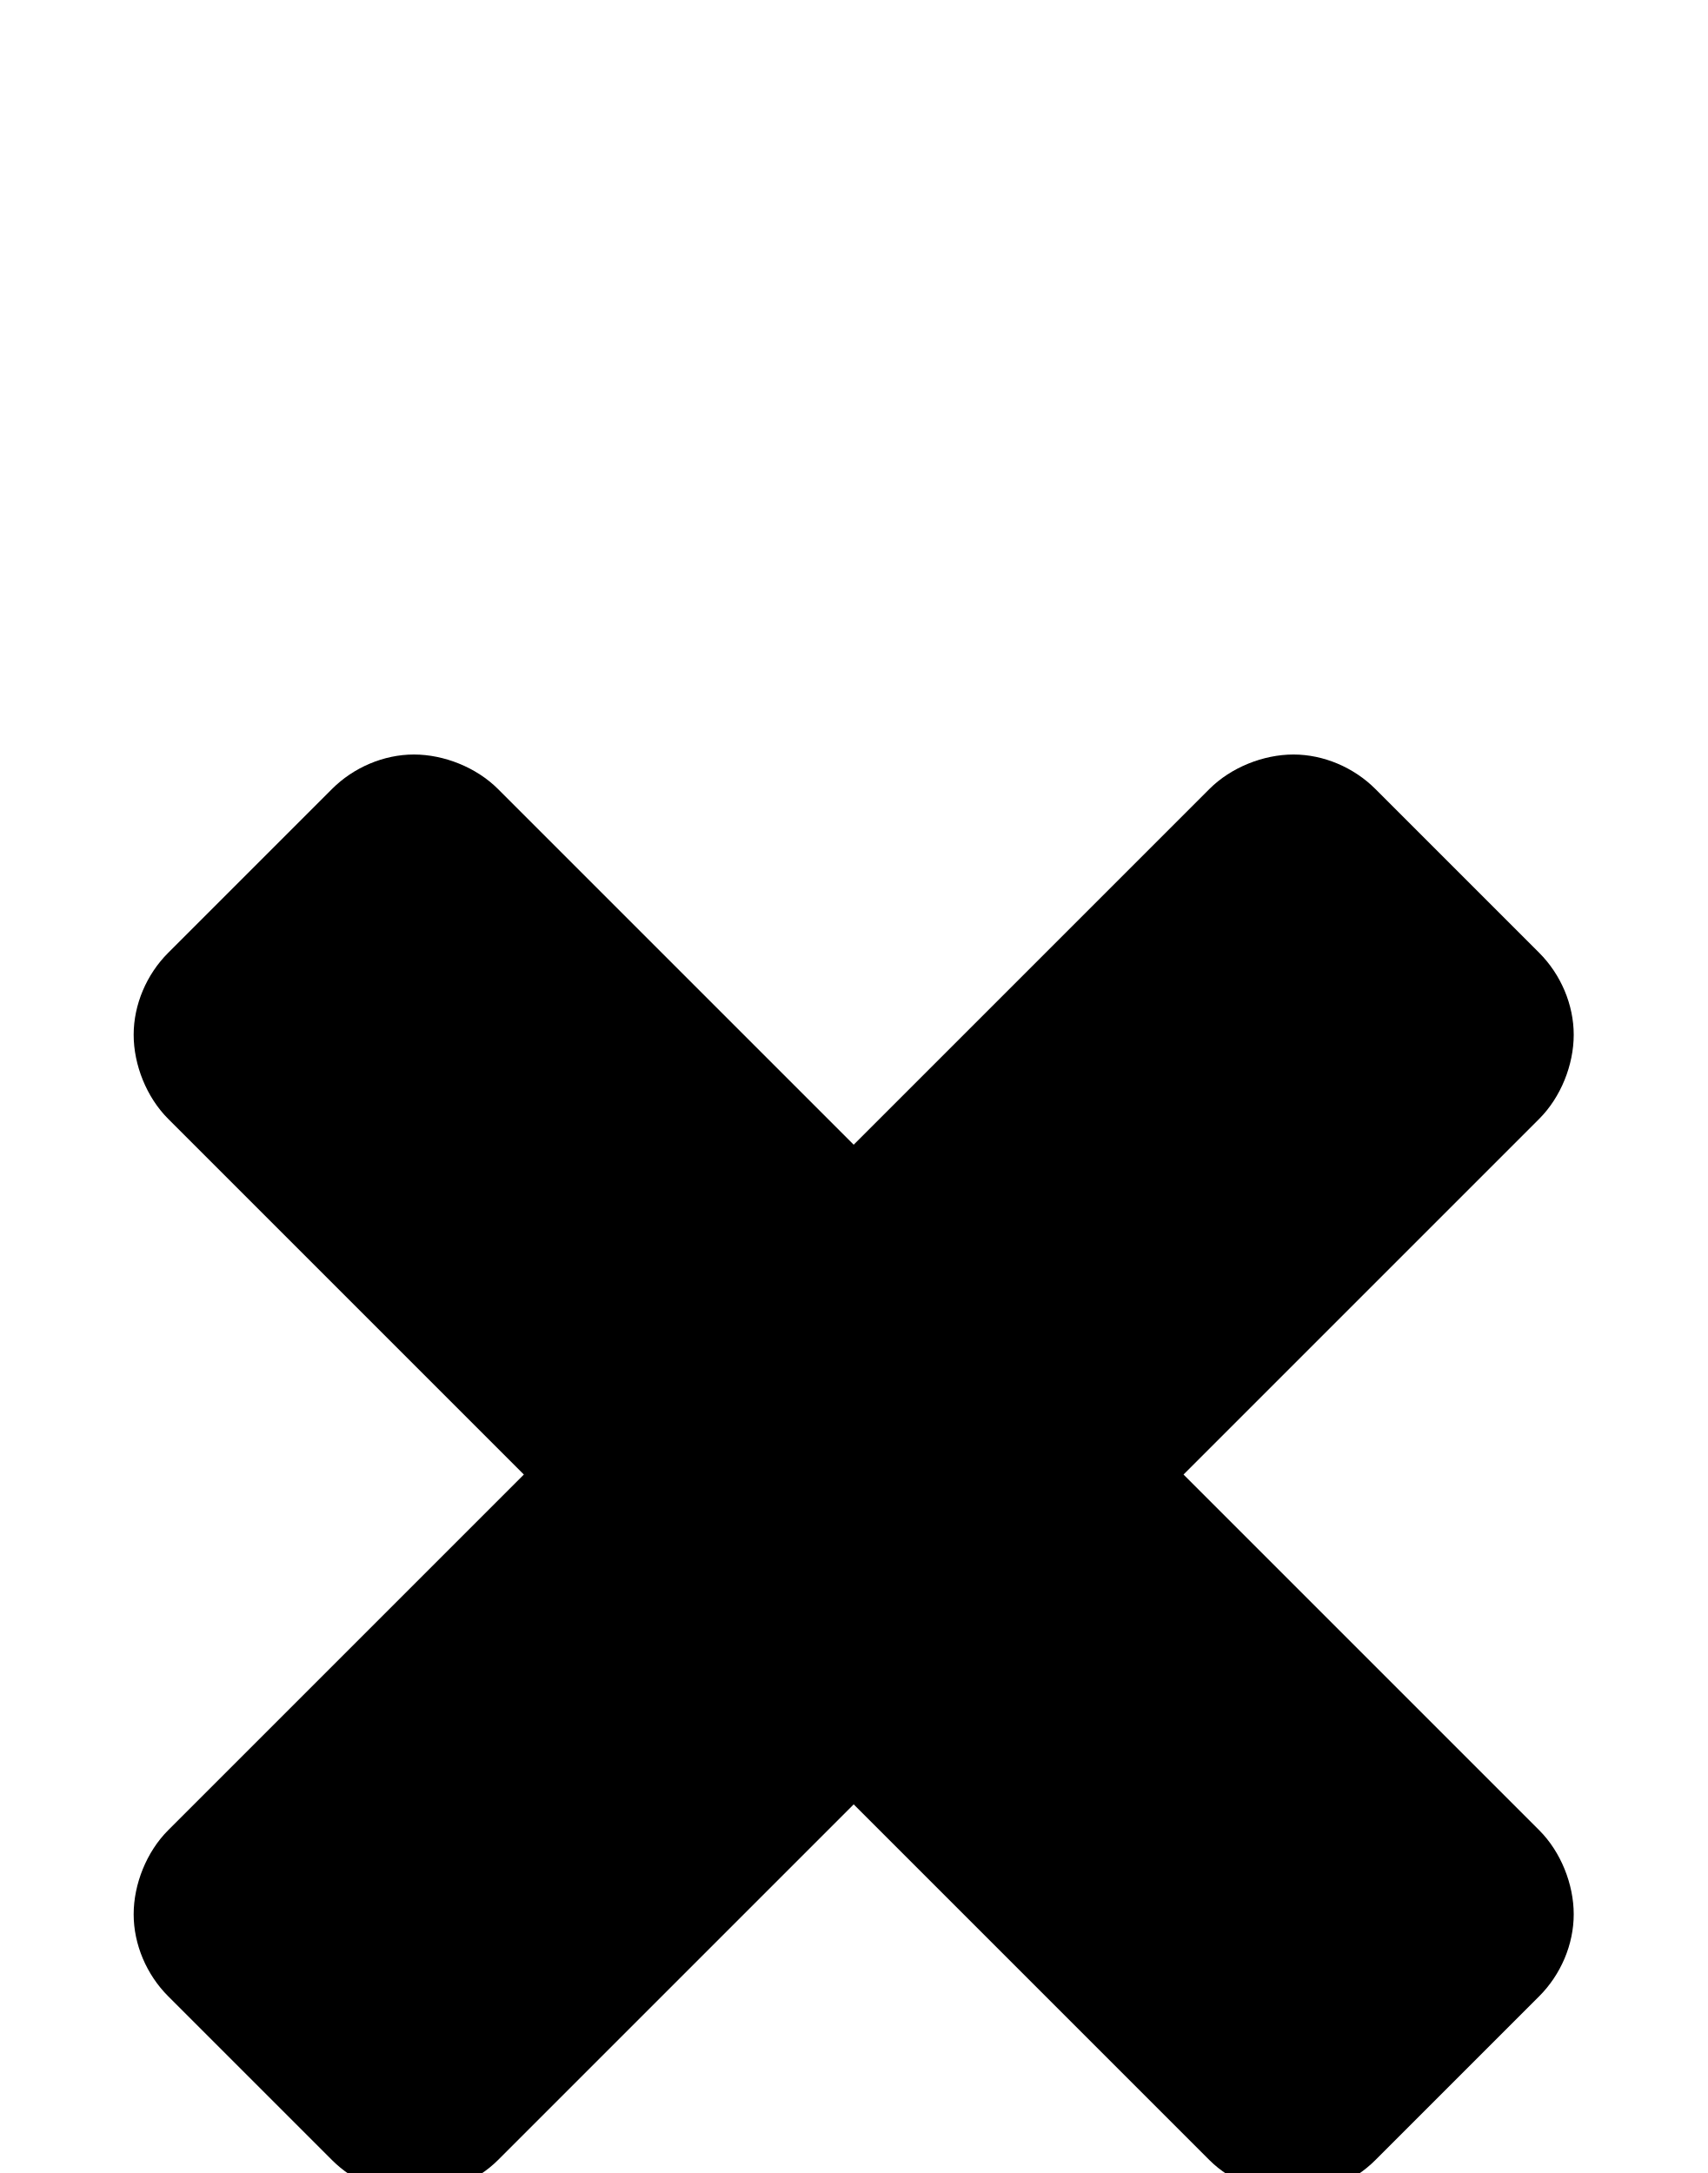
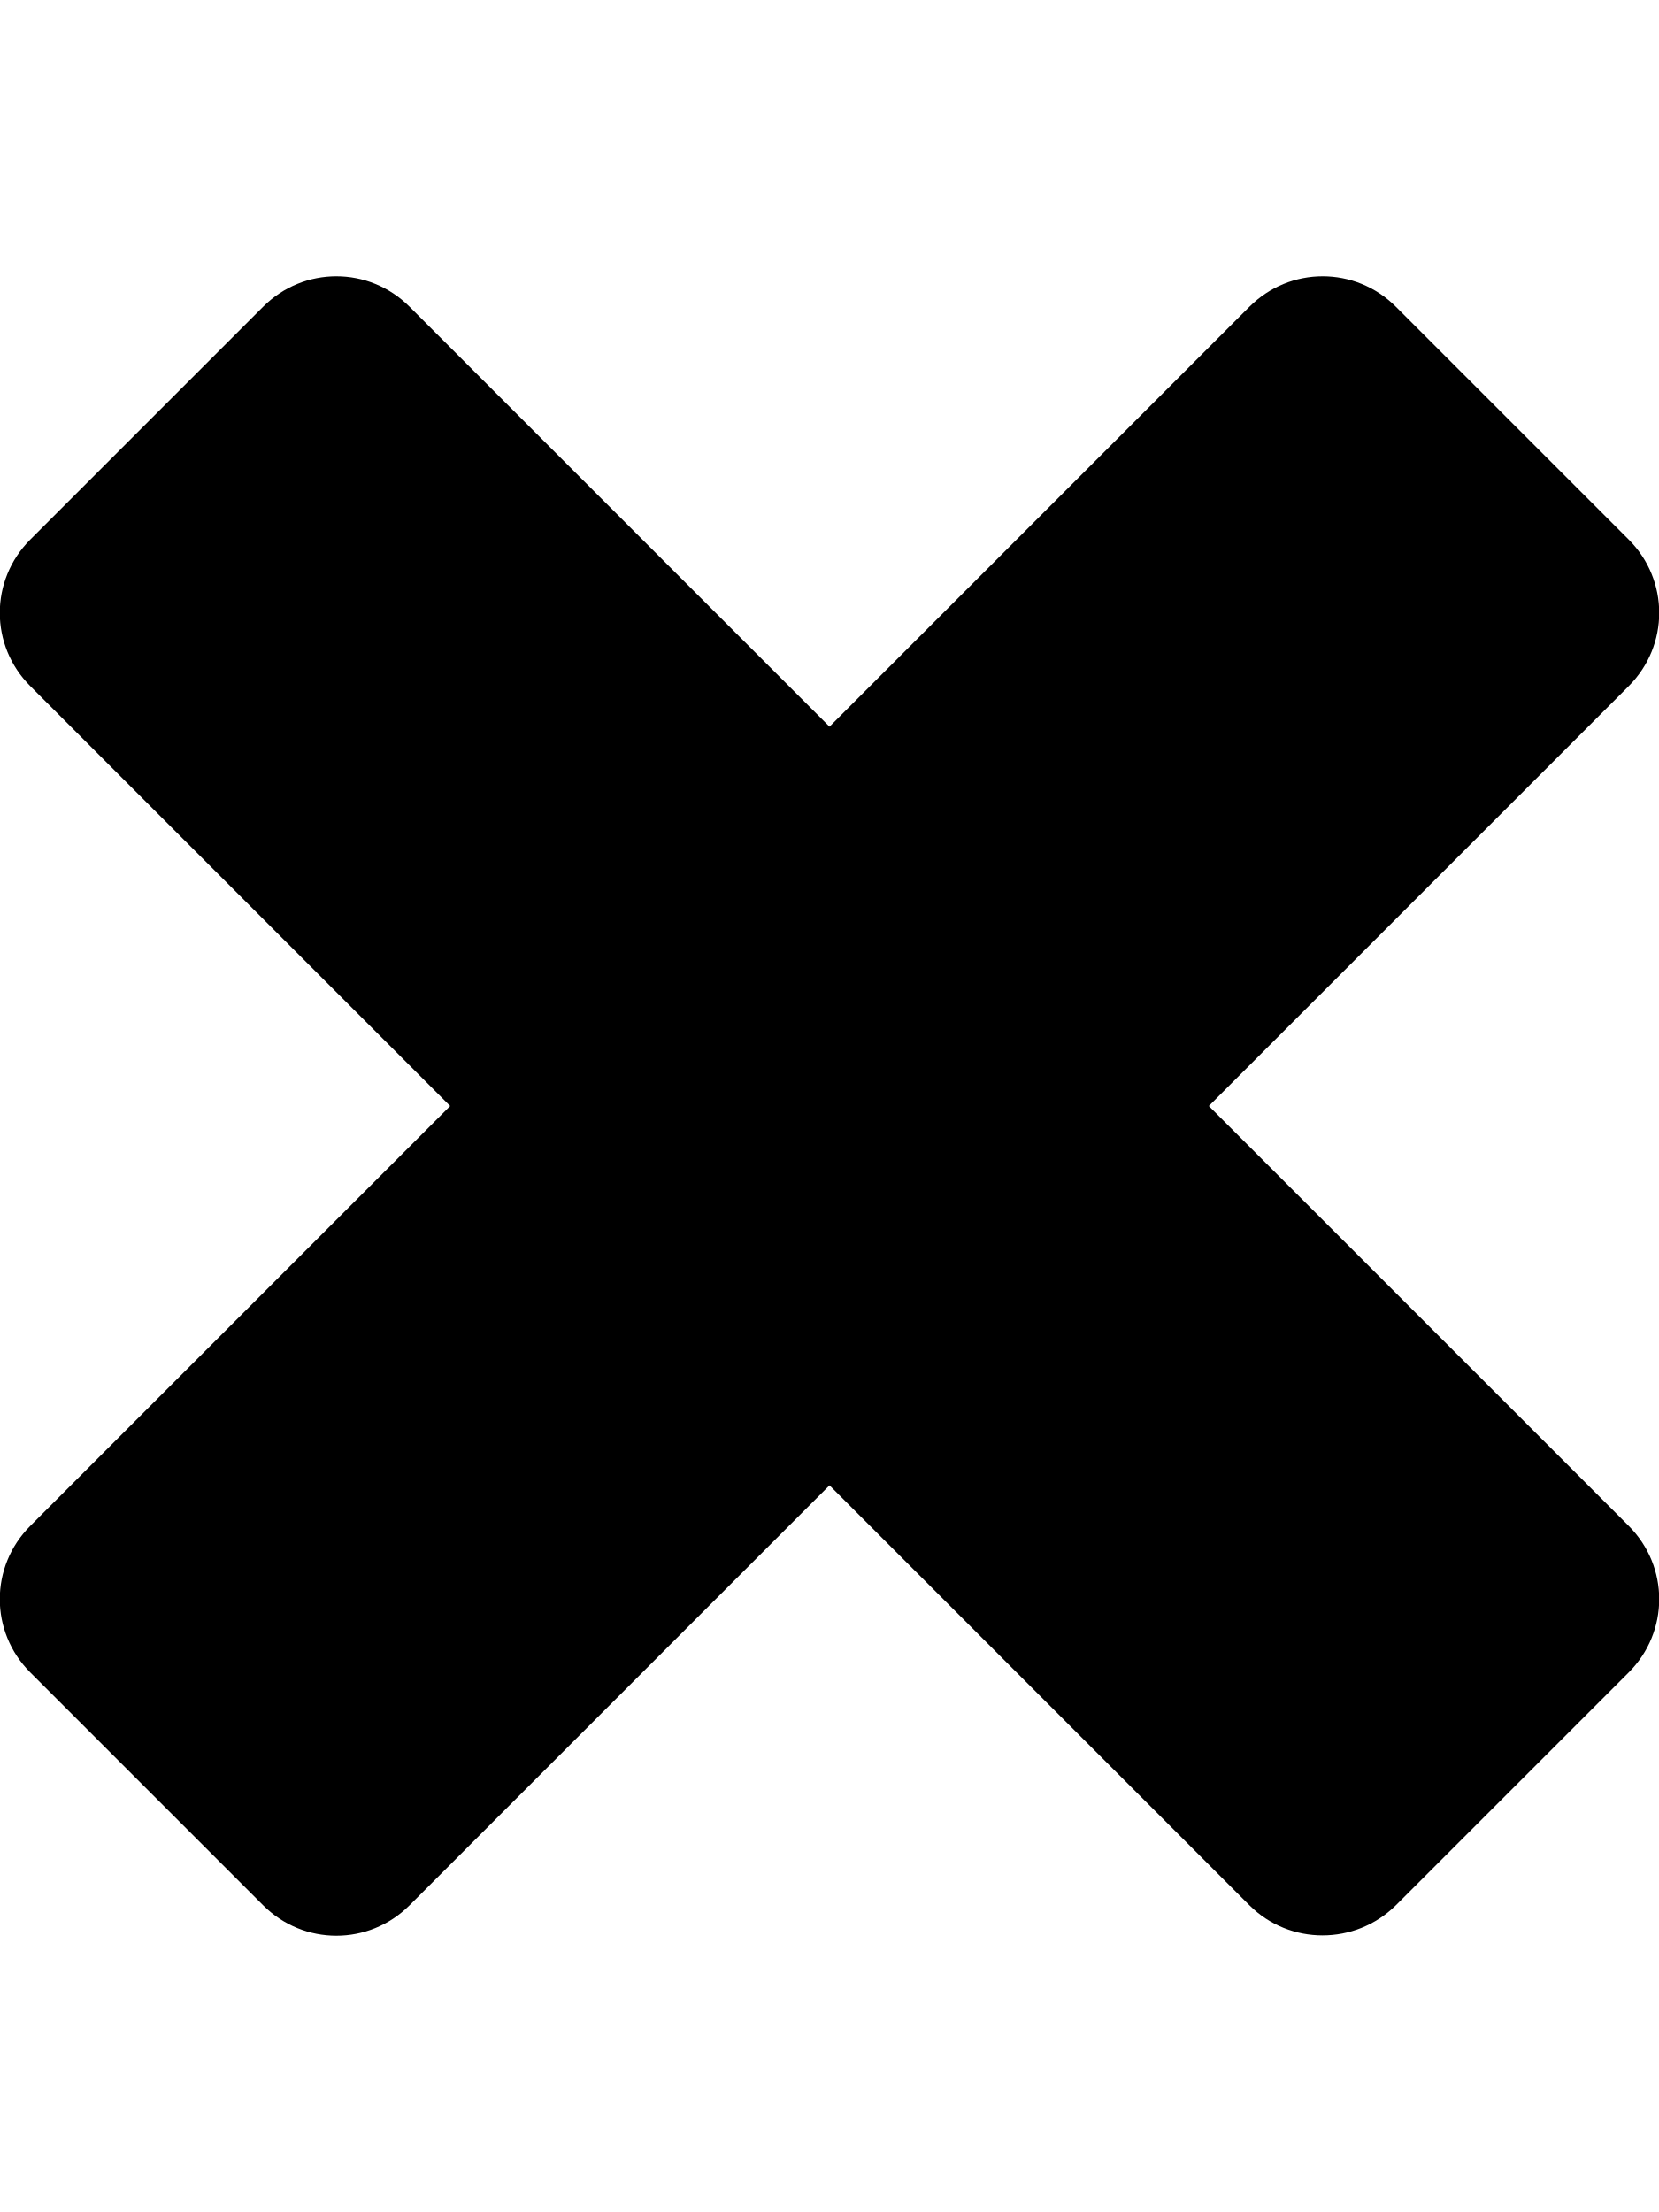
- <svg xmlns="http://www.w3.org/2000/svg" viewBox="0 -144 792 1008">
-   <path fill="currentColor" d="M730 744c0 14-6 28-16 38l-76 76c-10 10-24 16-38 16s-29-6-39-16L396 693 231 858c-10 10-25 16-39 16s-28-6-38-16l-76-76c-10-10-16-24-16-38s6-29 16-39l165-165L78 375c-10-10-16-25-16-39s6-28 16-38l76-76c10-10 24-16 38-16s29 6 39 16l165 165 165-165c10-10 25-16 39-16s28 6 38 16l76 76c10 10 16 24 16 38s-6 29-16 39L549 540l165 165c10 10 16 25 16 39z" />
+ <svg xmlns="http://www.w3.org/2000/svg" viewBox="0 0 384 512">
+   <path d="M323.1 441l53.9-53.9c9.4-9.4 9.4-24.5 0-33.9L279.8 256l97.2-97.2c9.4-9.4 9.4-24.5 0-33.9L323.1 71c-9.4-9.4-24.5-9.4-33.9 0L192 168.2 94.8 71c-9.4-9.4-24.5-9.4-33.9 0L7 124.9c-9.4 9.4-9.4 24.5 0 33.9l97.2 97.2L7 353.2c-9.4 9.4-9.4 24.5 0 33.9L60.9 441c9.4 9.4 24.5 9.4 33.9 0l97.2-97.2 97.2 97.2c9.3 9.3 24.5 9.3 33.9 0z" />
</svg>
